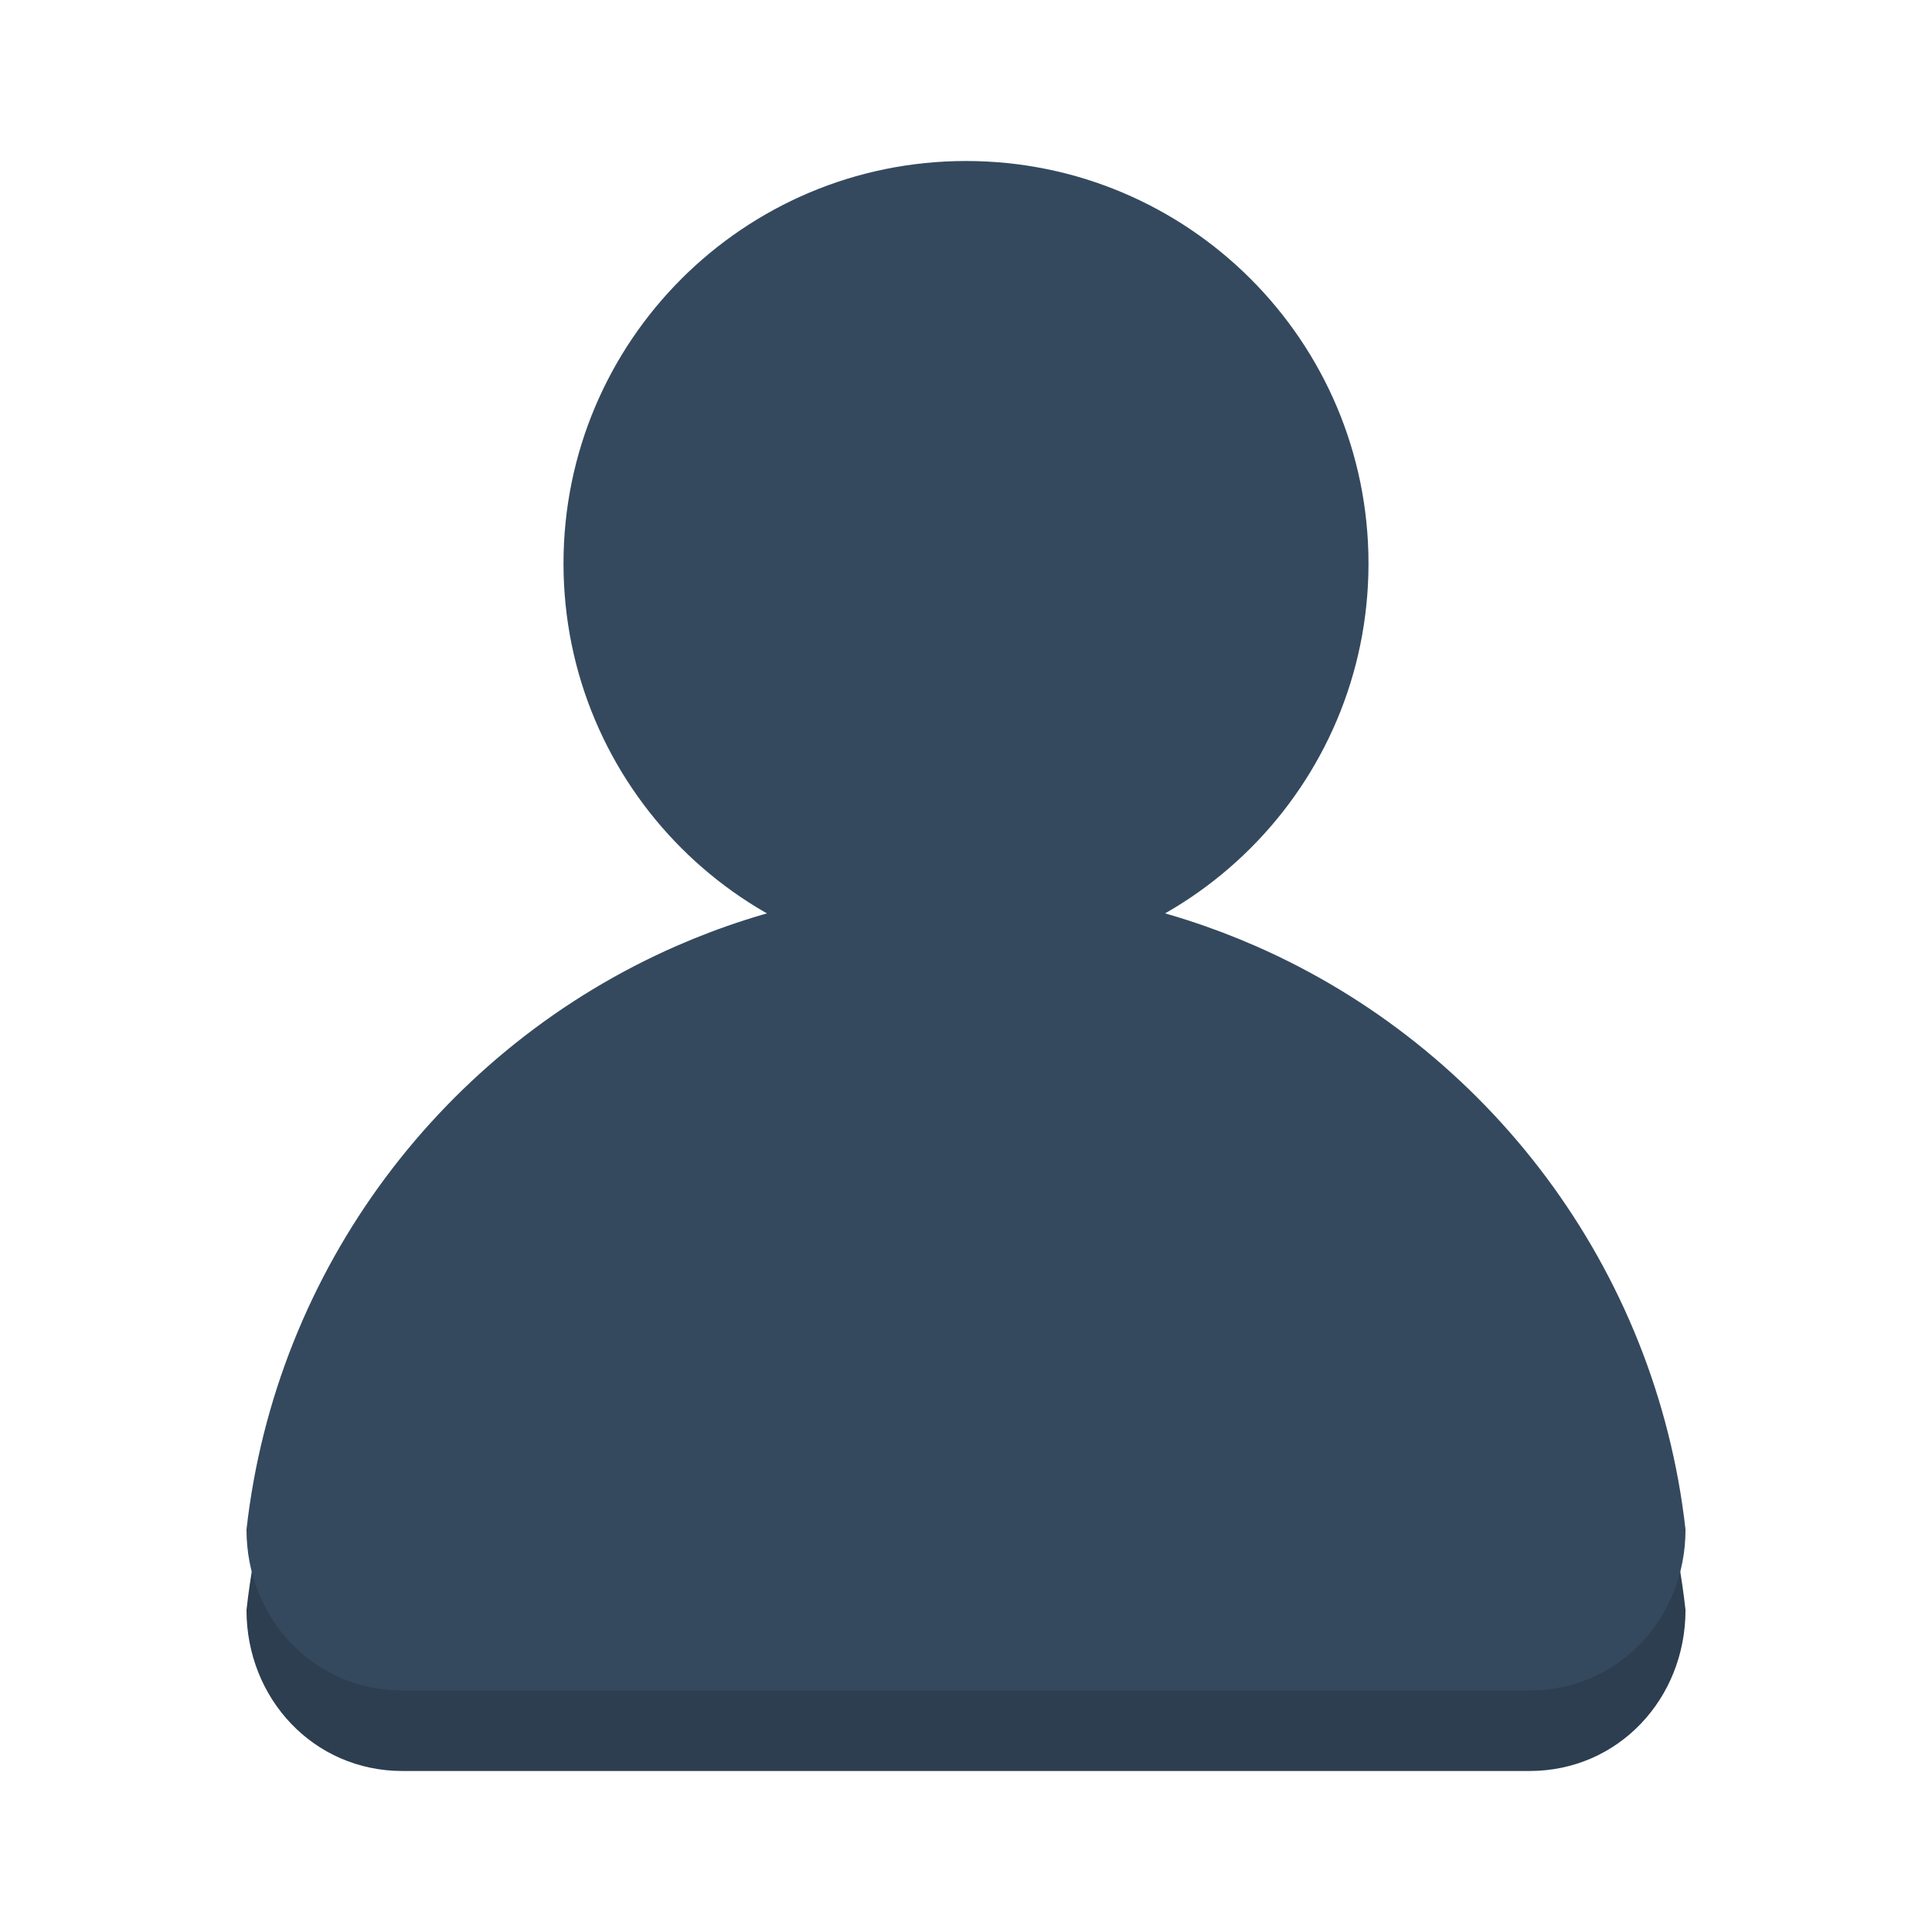
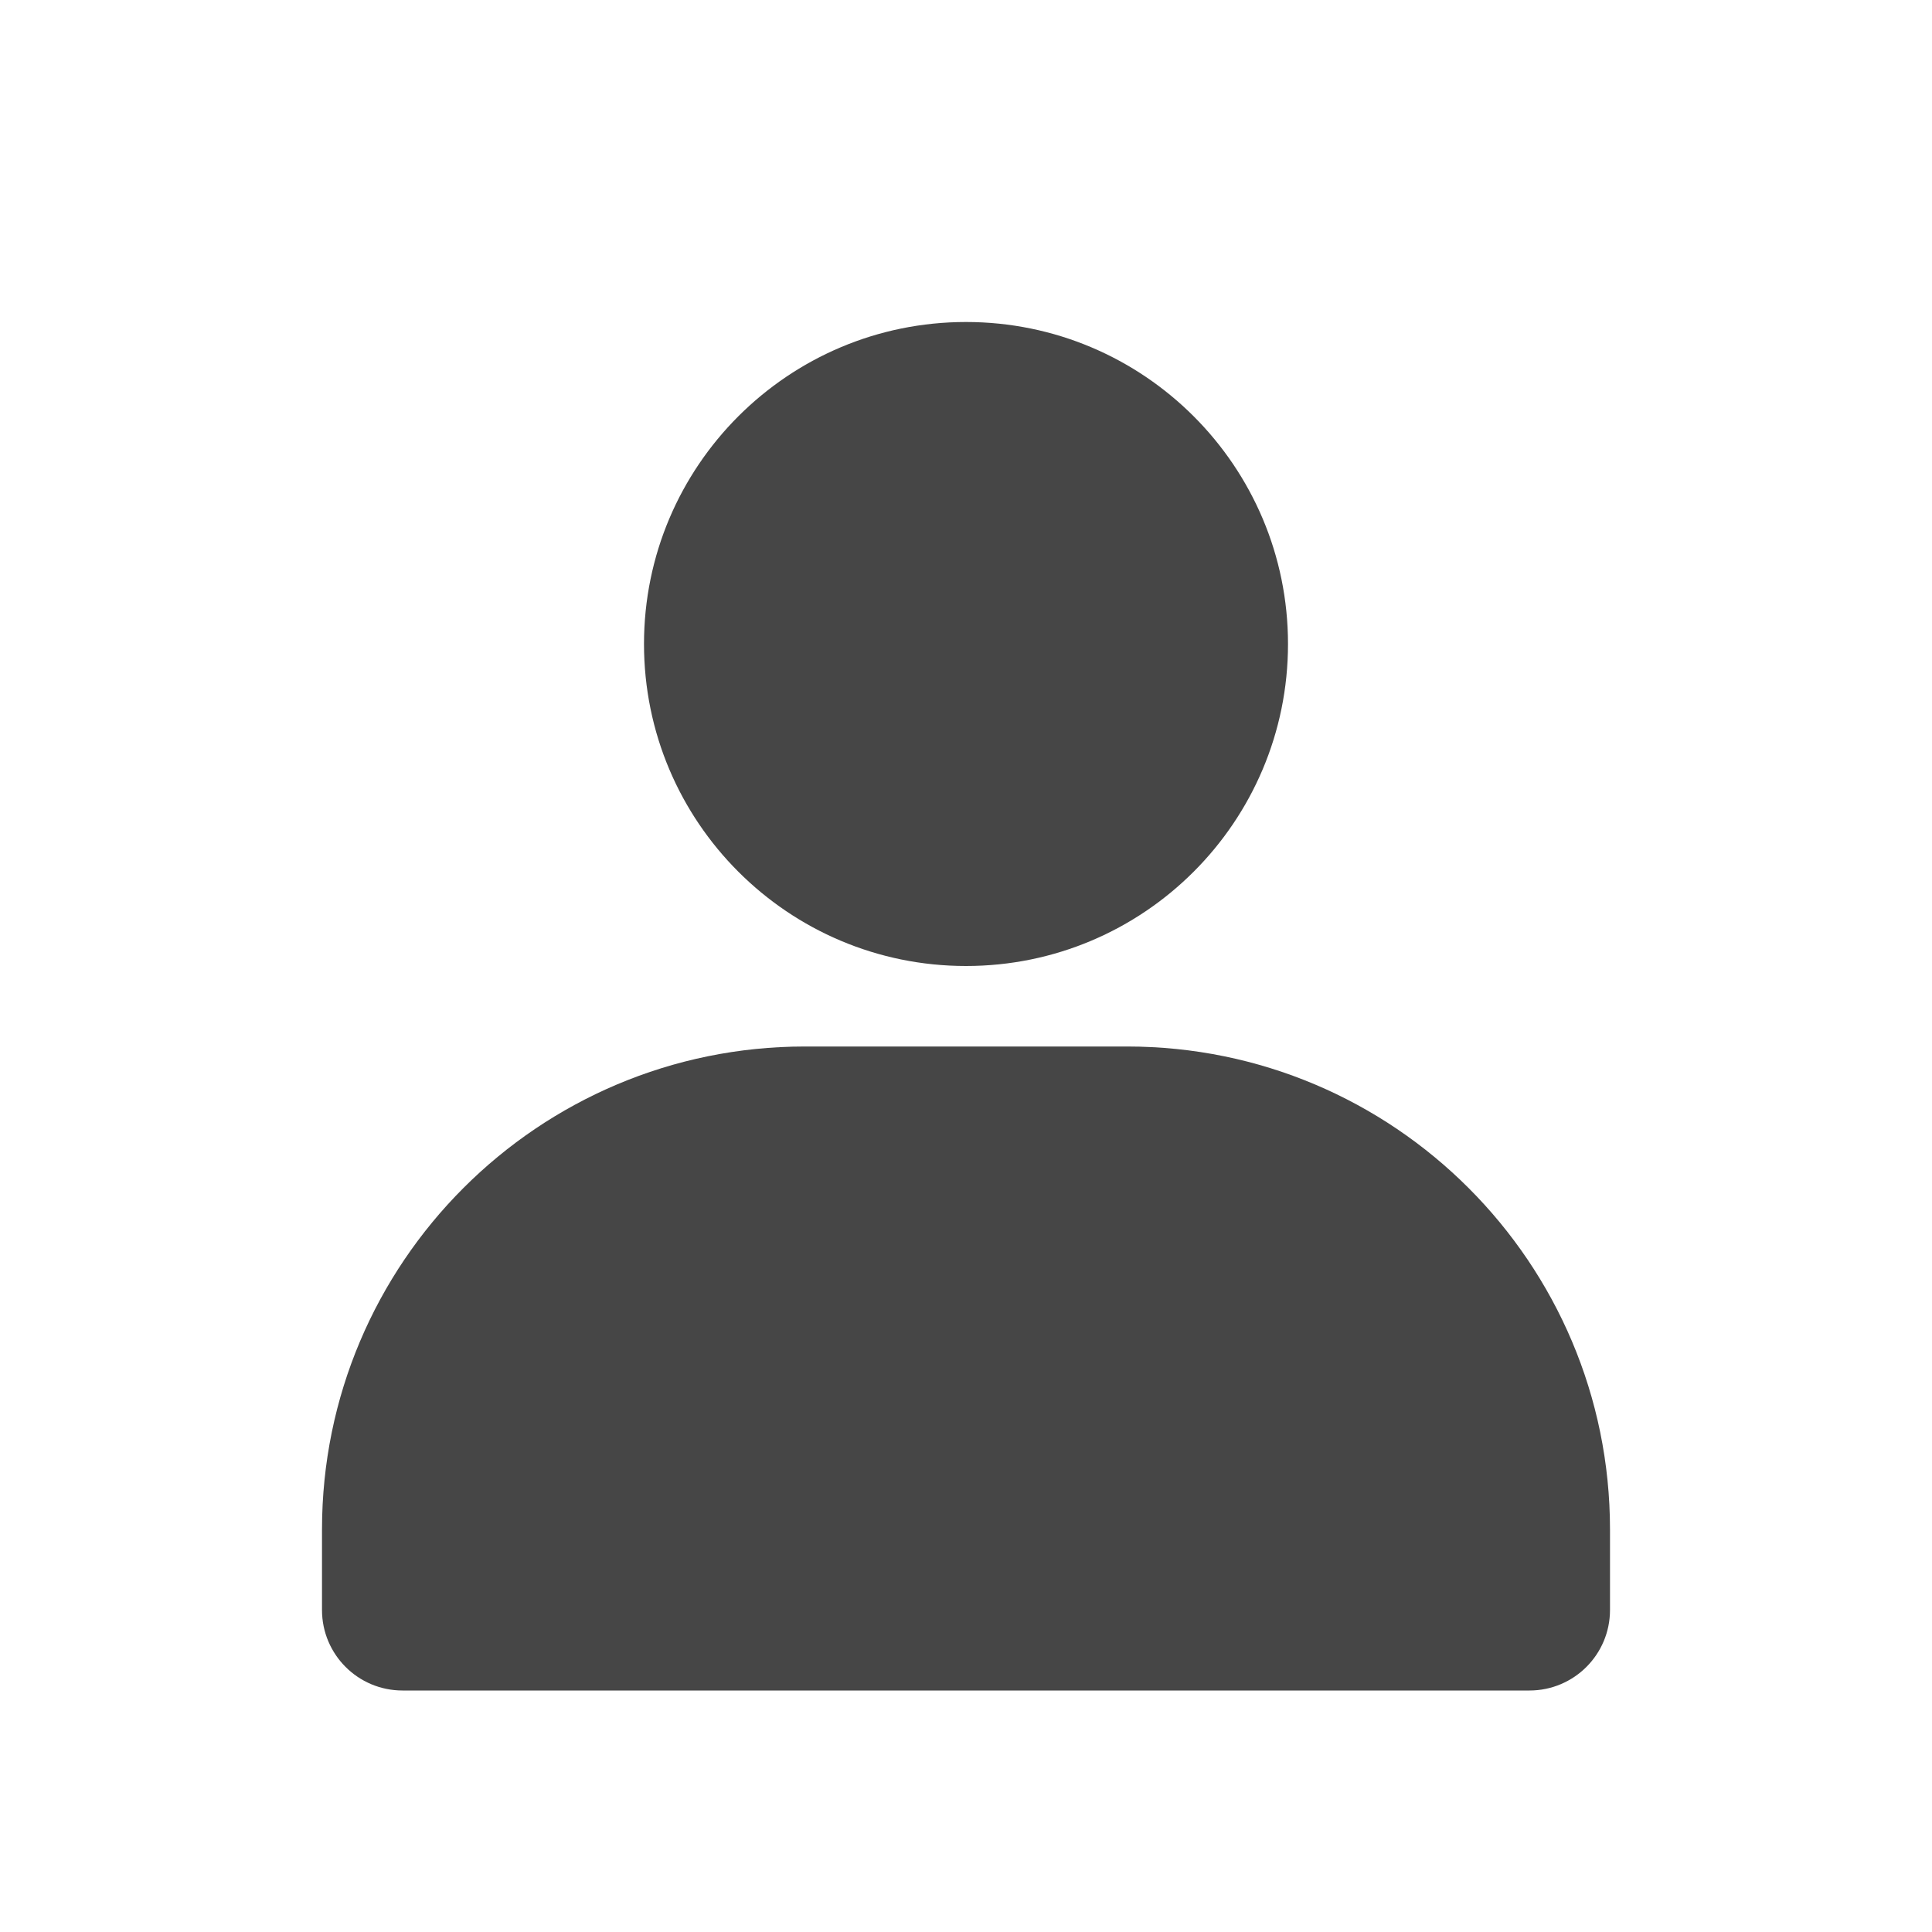
- <svg xmlns="http://www.w3.org/2000/svg" height="24" version="1.1" width="24">
-   <g transform="translate(0 -1028.4)">
-     <path d="m8.406 1041.1c-2.886 1.3-4.978 4-5.344 7.3 0 1.1 0.833 2 1.938 2h14c1.105 0 1.938-0.9 1.938-2-0.366-3.3-2.459-6-5.344-7.3-0.649 1.3-2.011 2.3-3.594 2.3s-2.945-1-3.594-2.3z" fill="#2c3e50" />
-     <path d="m17 4a5 5 0 1 1 -10 0 5 5 0 1 1 10 0z" fill="#34495e" transform="translate(0 1031.4)" />
-     <path d="m12 11c-1.277 0-2.494 0.269-3.594 0.75-2.886 1.262-4.978 3.997-5.344 7.25 0 1.105 0.833 2 1.938 2h14c1.105 0 1.938-0.895 1.938-2-0.366-3.253-2.459-5.988-5.344-7.25-1.1-0.481-2.317-0.75-3.594-0.75z" fill="#34495e" transform="translate(0 1028.4)" />
-   </g>
+ <svg xmlns="http://www.w3.org/2000/svg" viewBox="0 0 24 24">
+   <circle cx="12" cy="8" fill="#464646" r="4" />
+   <path d="M20,19v1a1,1,0,0,1-1,1H5a1,1,0,0,1-1-1V19a6,6,0,0,1,6-6h4A6,6,0,0,1,20,19Z" fill="#464646" />
</svg>
